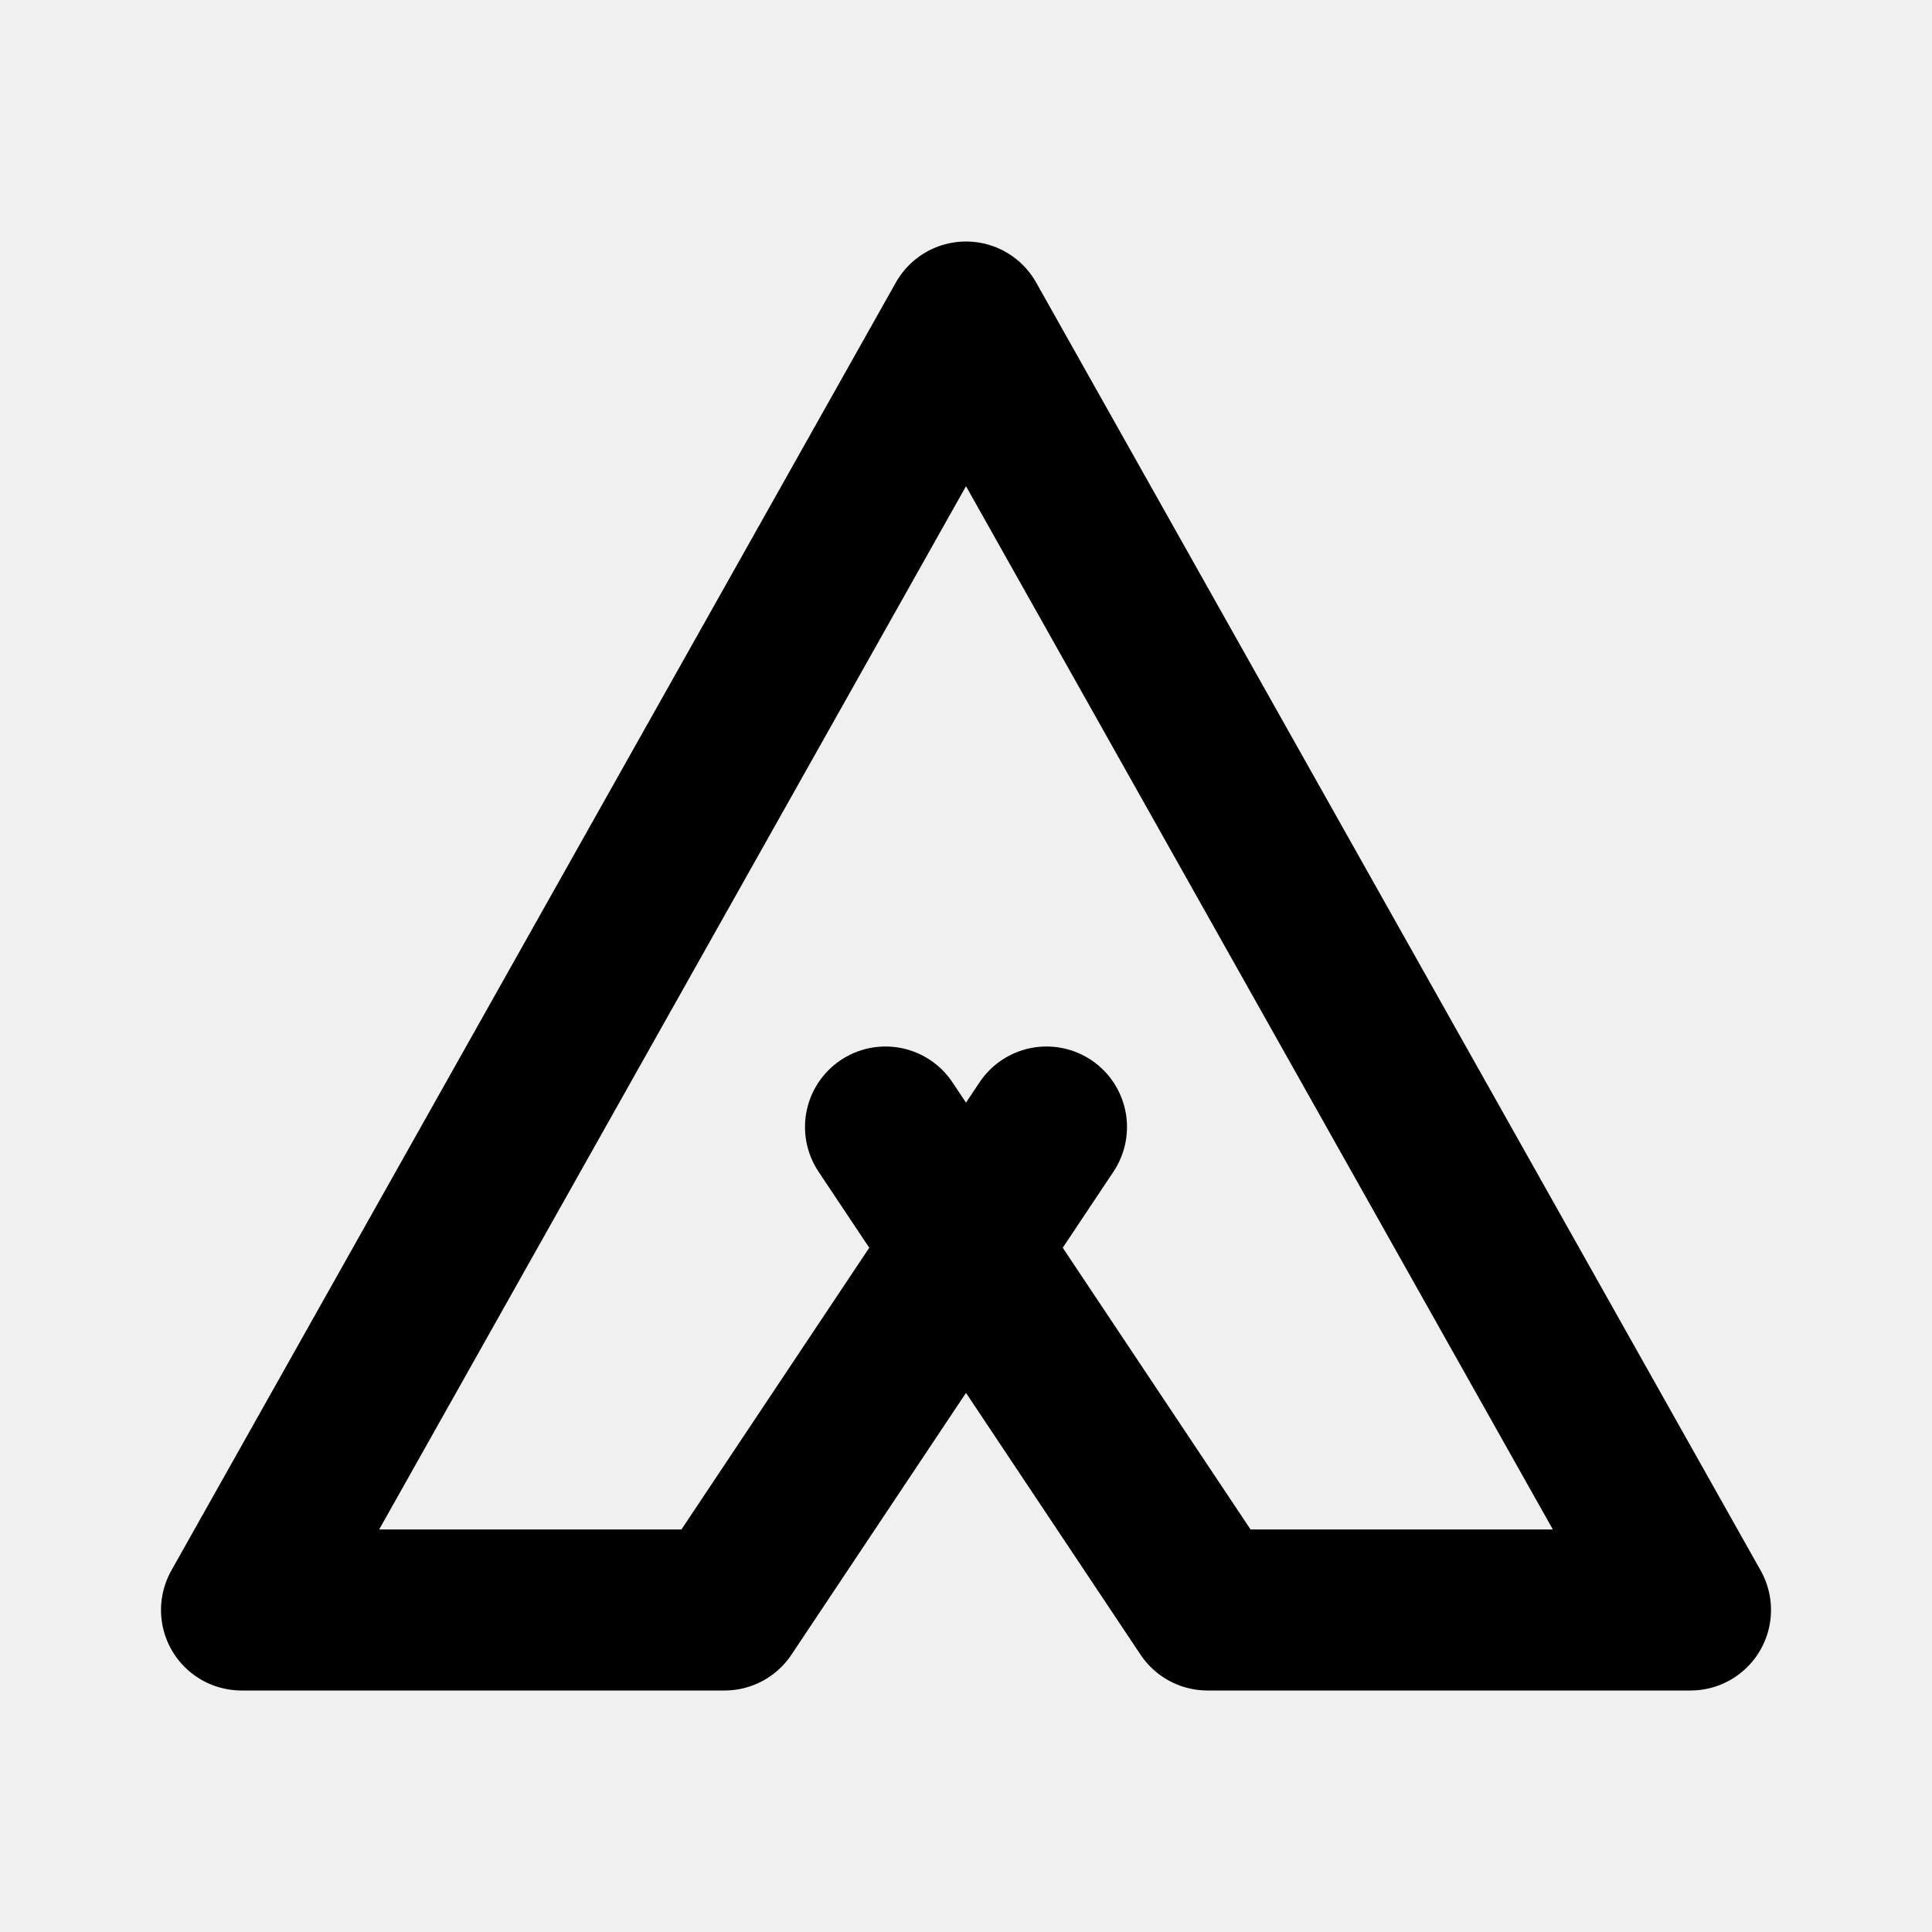
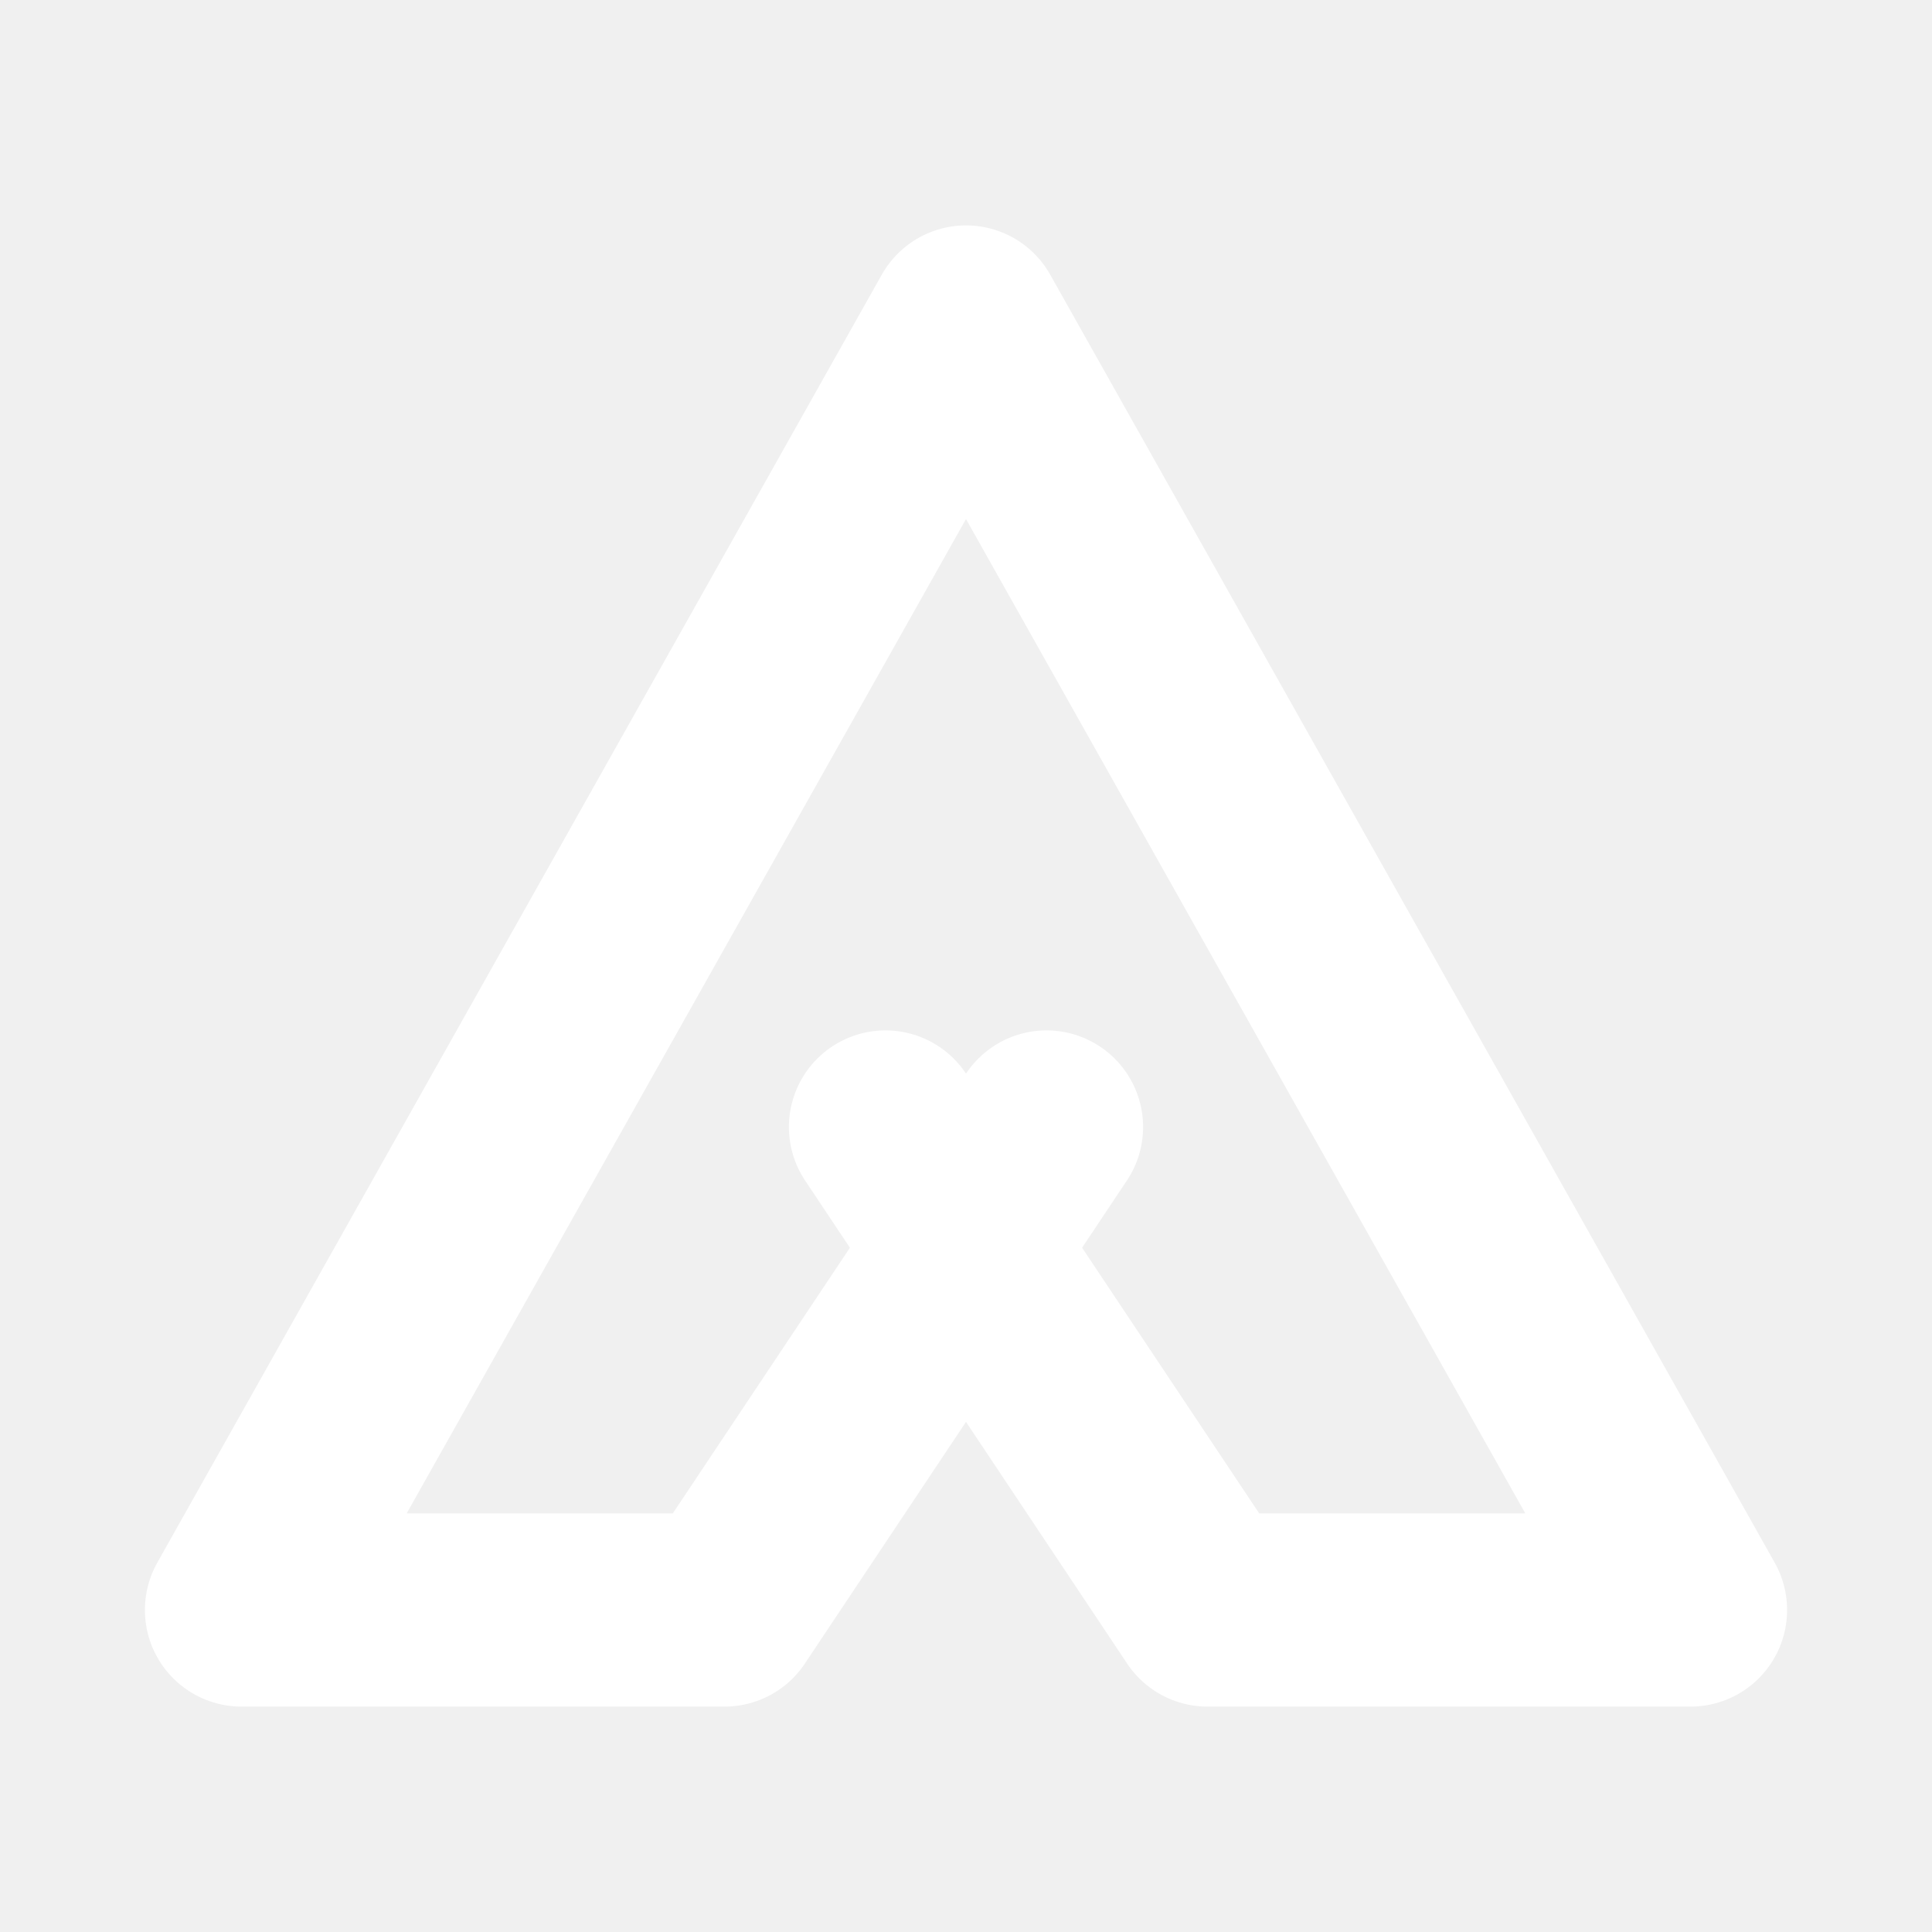
- <svg xmlns="http://www.w3.org/2000/svg" width="24" height="24" viewBox="0 0 24 24" fill="none" stroke="currentColor" stroke-width="2" stroke-linecap="round" stroke-linejoin="round">
+ <svg xmlns="http://www.w3.org/2000/svg" width="24" height="24" viewBox="0 0 24 24" fill="none" stroke="#fff" stroke-width="2.4" stroke-linecap="round" stroke-linejoin="round">
  <path d="M11 14l4 6h6l-9 -16l-9 16h6l4 -6" />
</svg>
